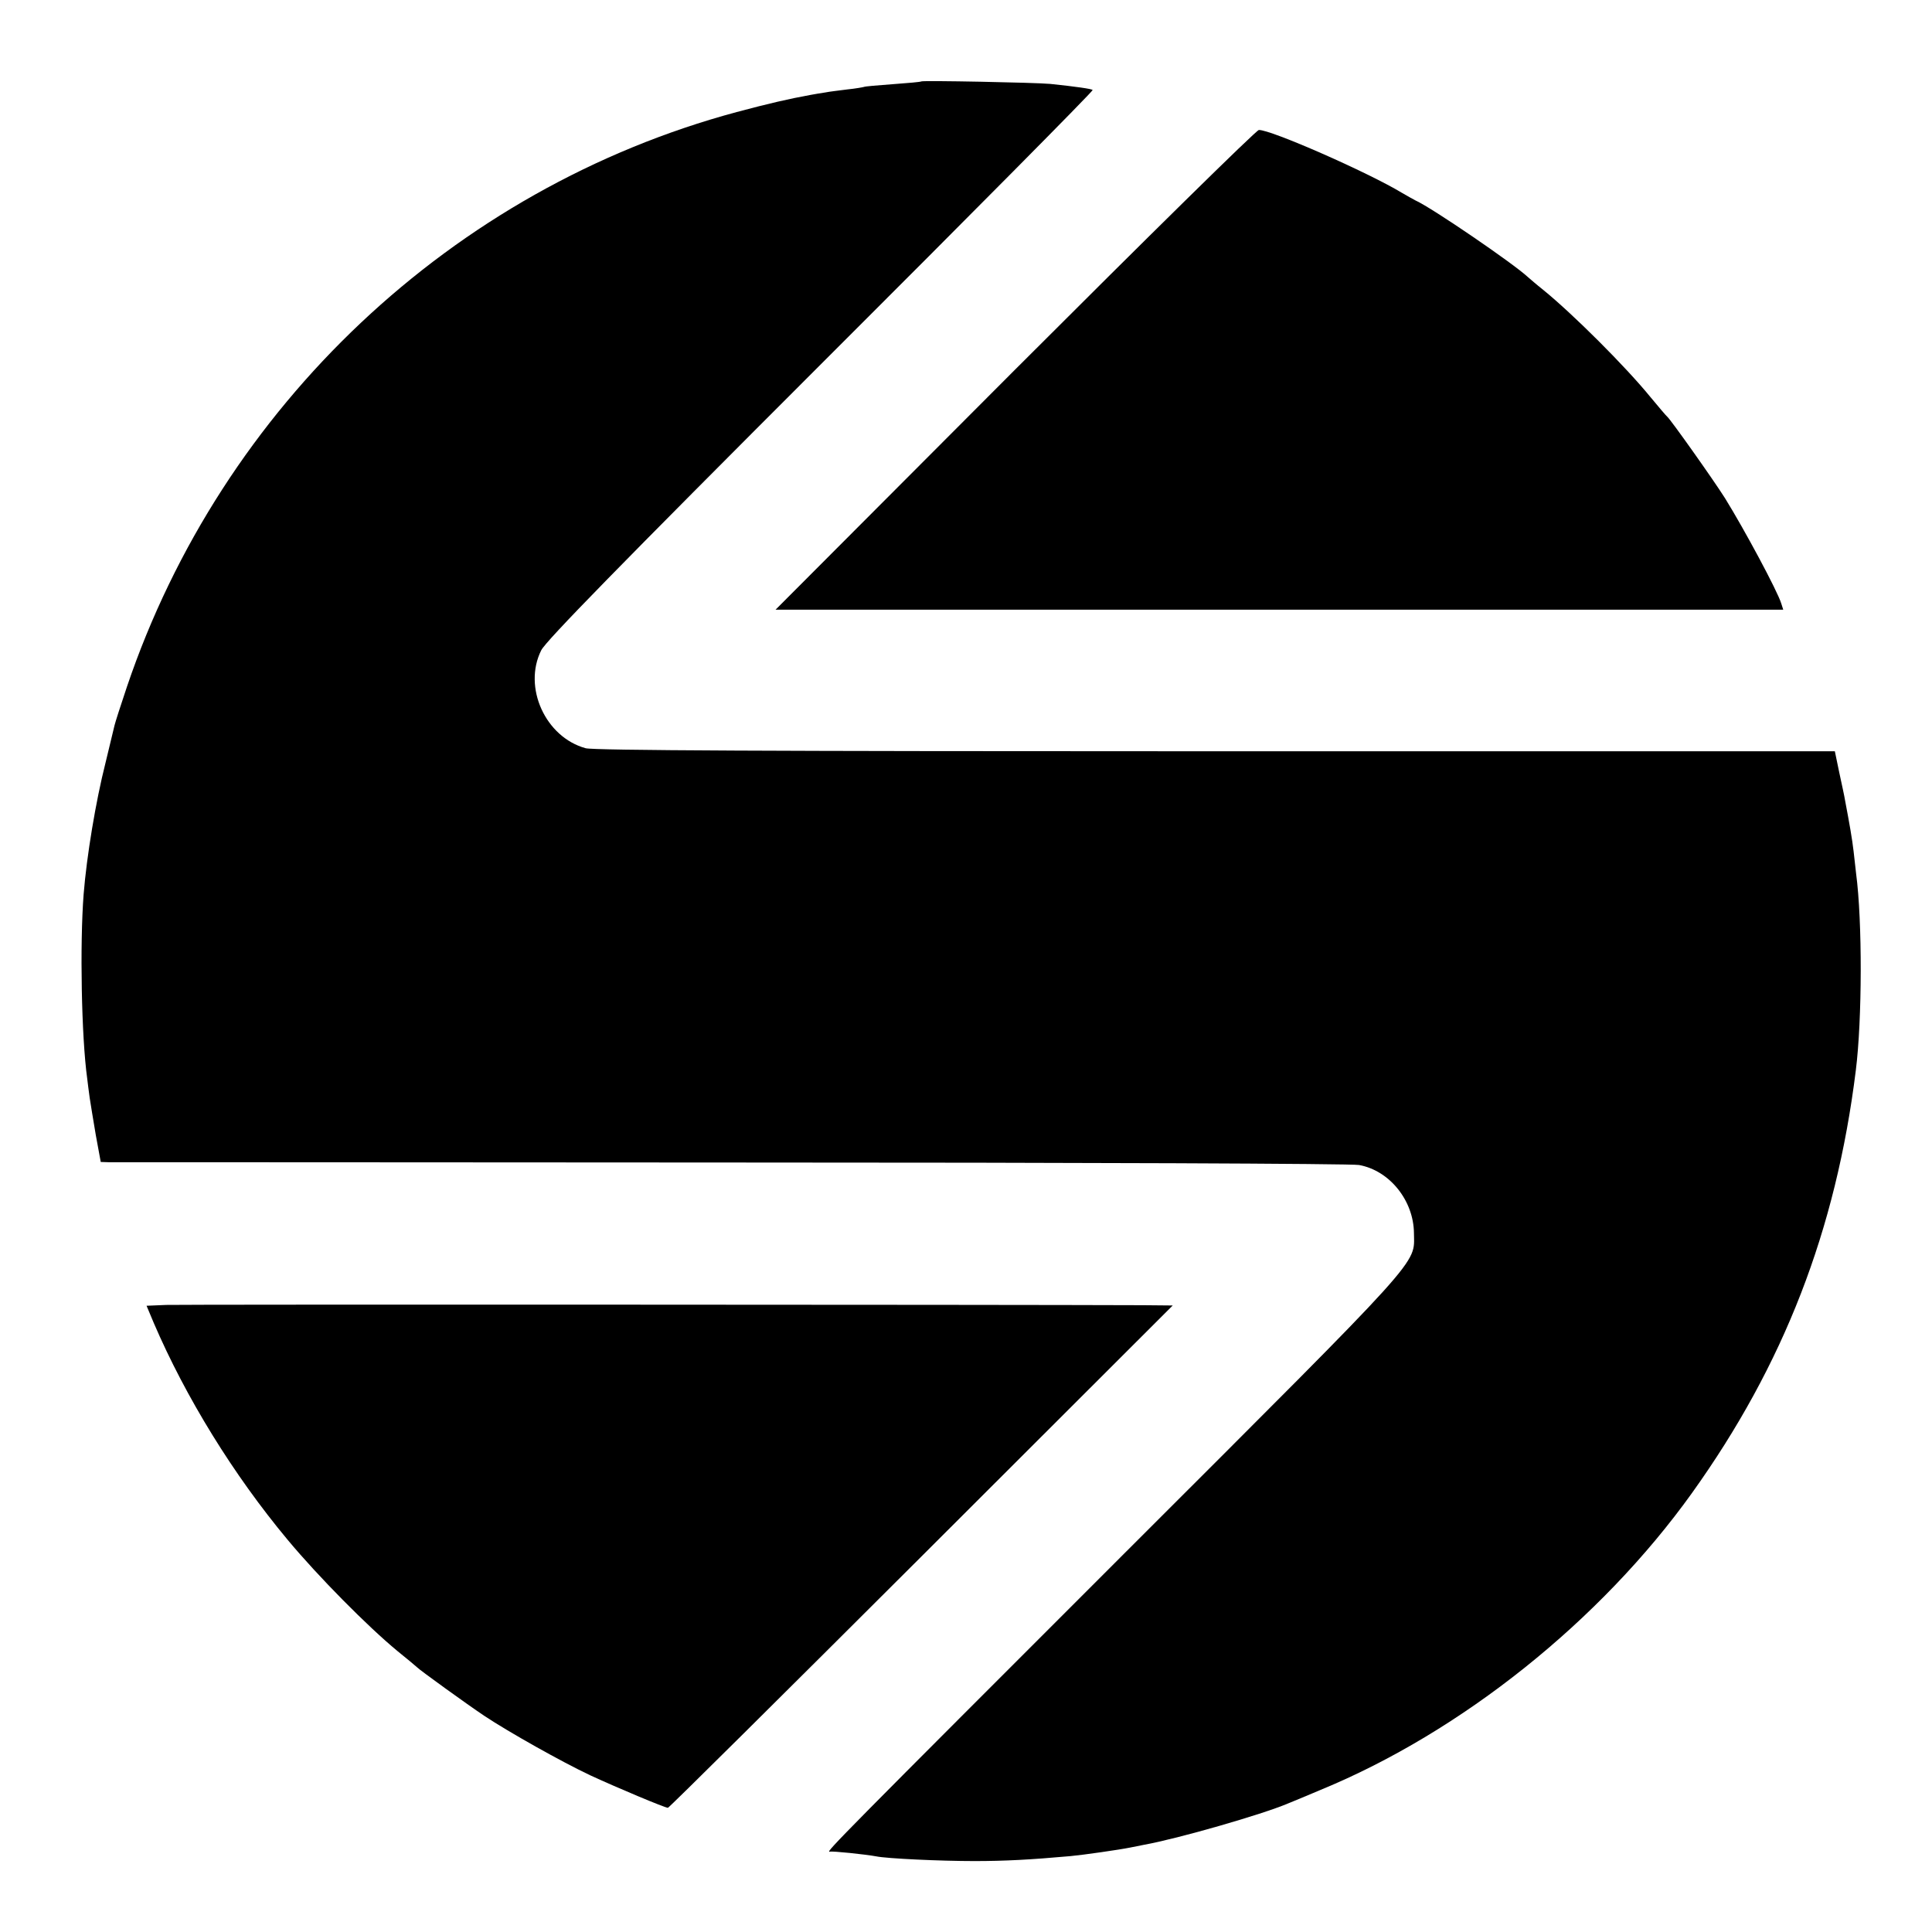
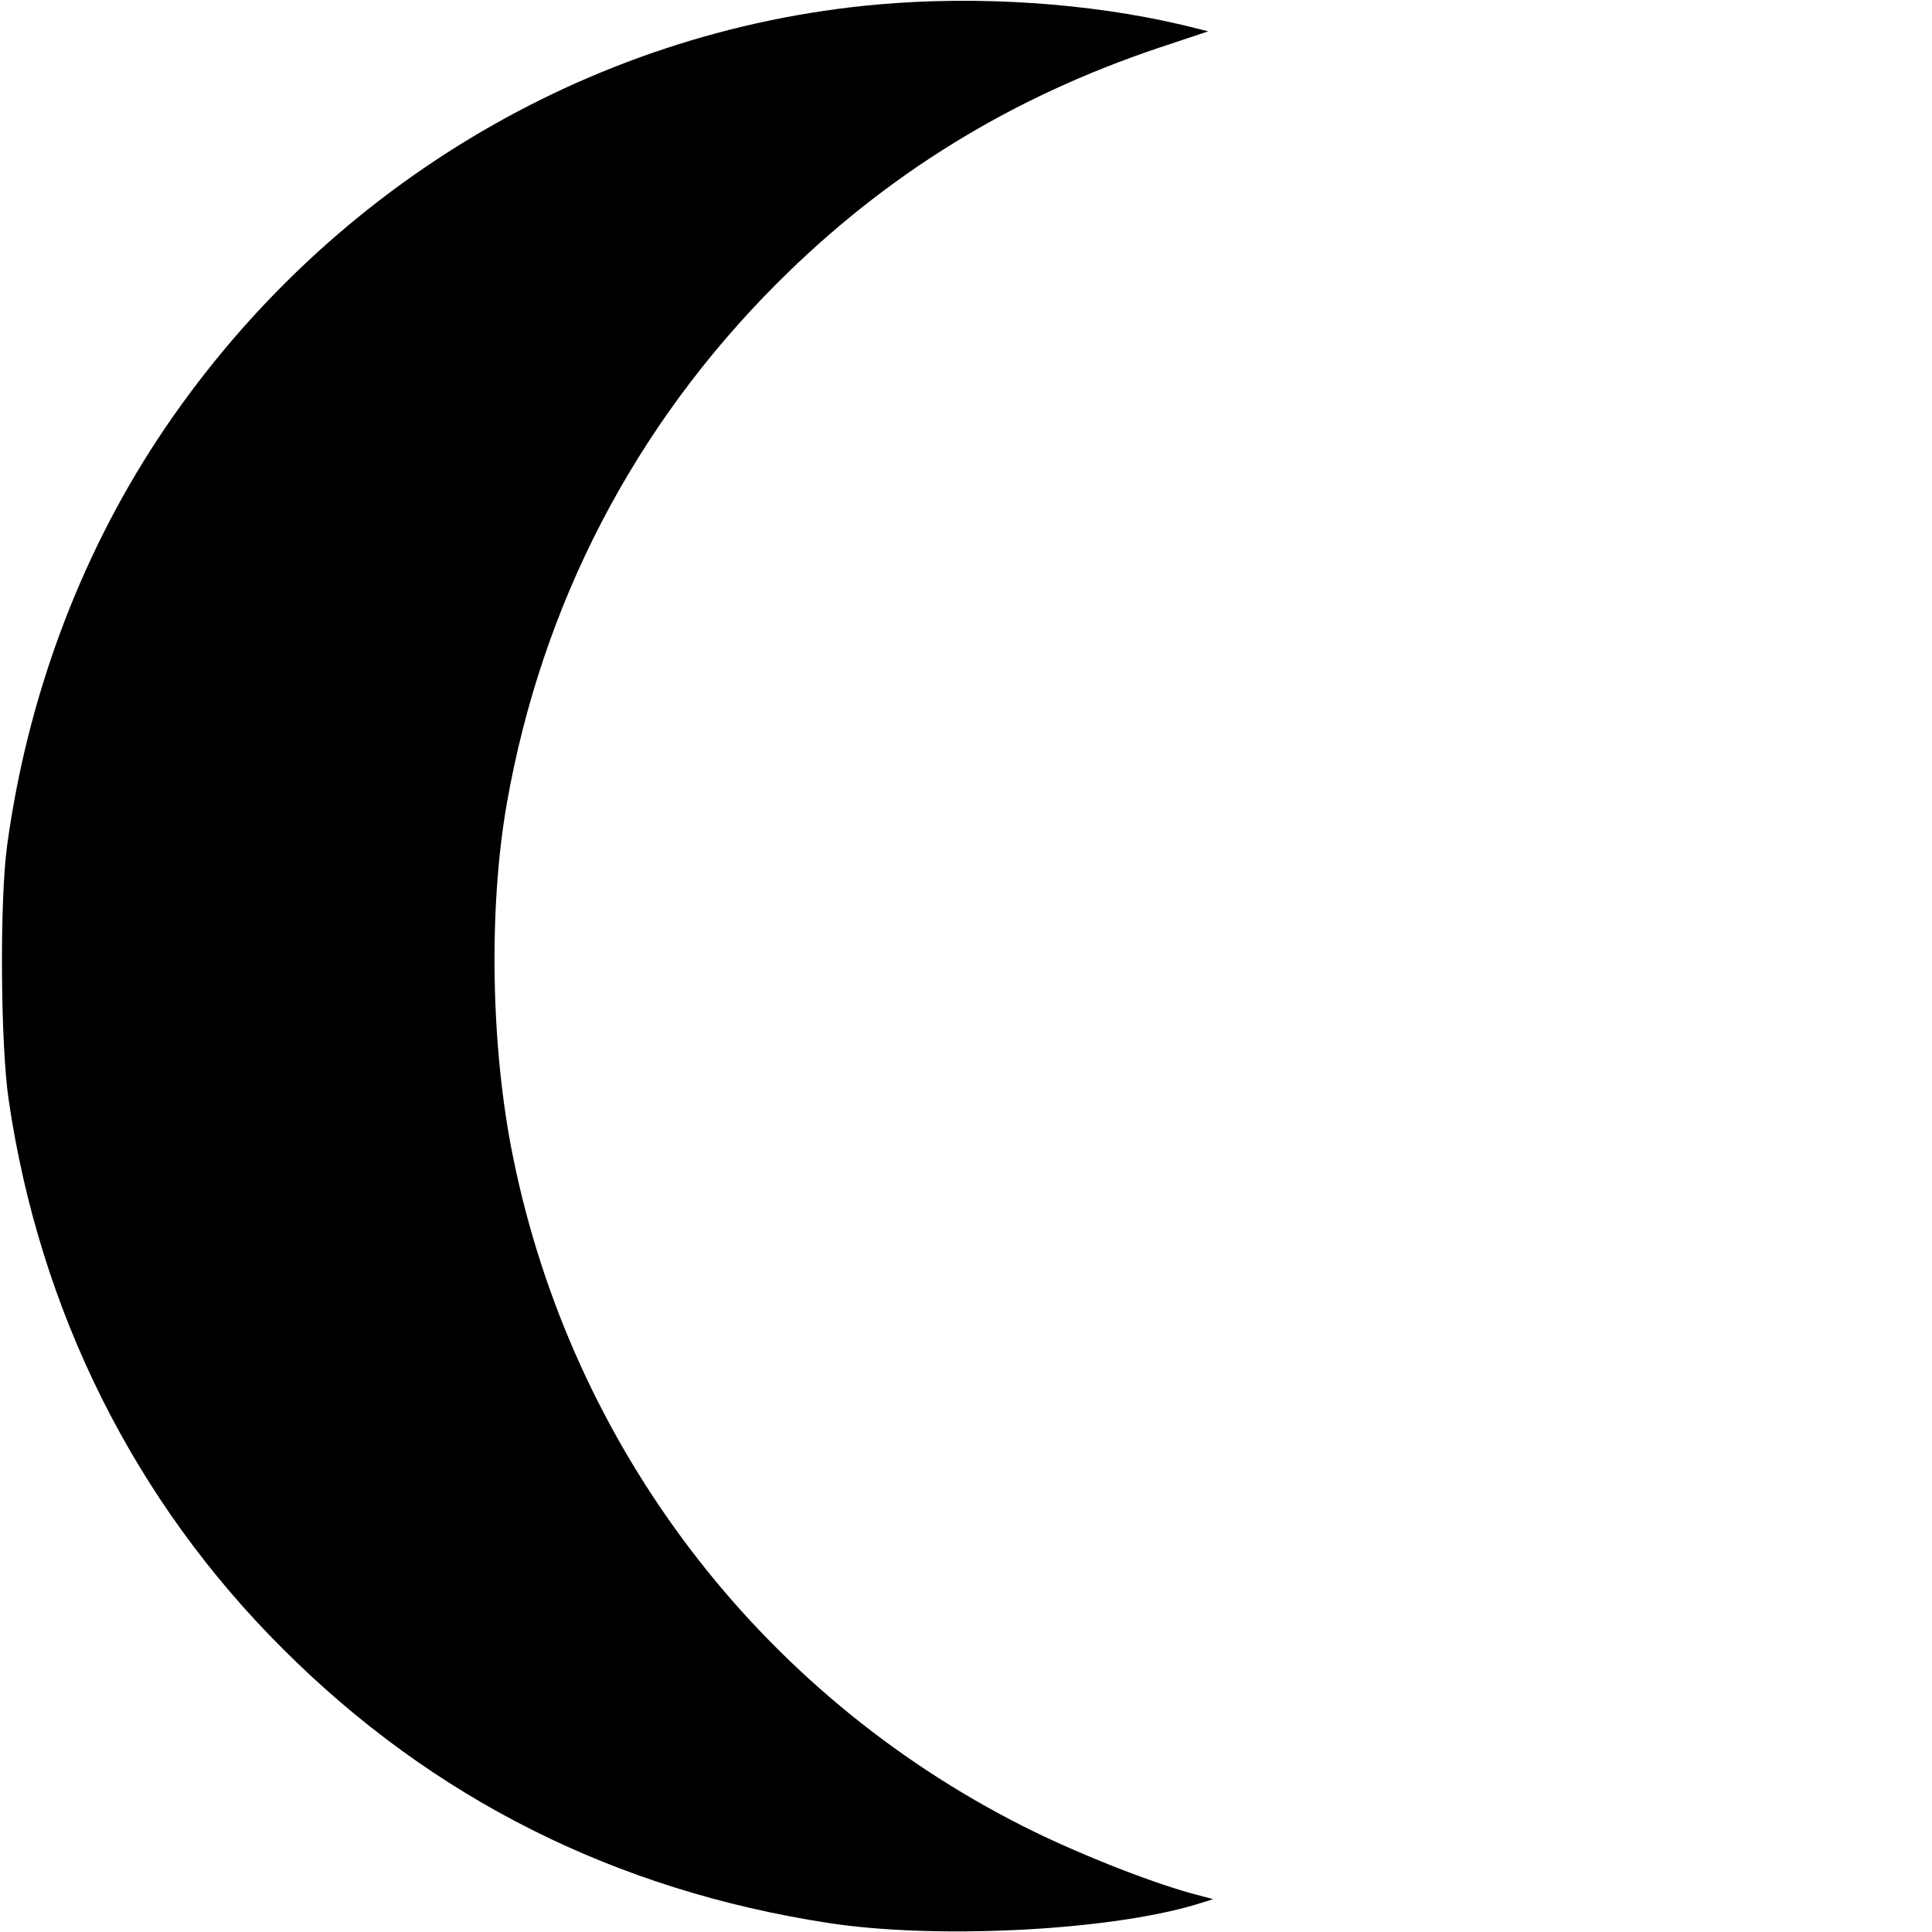
- <svg xmlns="http://www.w3.org/2000/svg" version="1.0" width="933.333" height="933.333" viewBox="0 0 700 700">
-   <path d="M333.8 29.5c-.2.2-4.8.6-10.3 1-5.5.4-10.2.8-10.5 1-.3.1-3 .6-6 .9-3 .4-6.6.8-8 1.1-1.4.2-3.8.6-5.4.9-7.7 1.4-15.1 3.1-26.7 6.2C164 68.3 80.4 147.1 46 248.8c-2.3 6.8-4.3 13.1-4.5 14-.2.9-1.7 7.1-3.3 13.7-3.5 13.8-6.8 33.7-7.9 47.5-1.4 18.1-.8 51.7 1.3 66.8.2 1.7.6 4.9.9 7 .3 2 1.3 8.1 2.2 13.4l1.8 9.8 3 .1c1.6 0 103.1 0 225.5.1 127 0 224.6.4 227.4.9 11.1 2 19.8 12.9 19.9 24.7.1 11.6 4.8 6.4-104.5 115.6-102.4 102.4-108.9 108.9-107.2 108.5.9-.3 13.2 1 16.9 1.7 3.9.8 23.2 1.7 35.5 1.7 11.1 0 20.4-.5 34.9-1.8 4.4-.4 17.7-2.3 21.6-3.1 1.1-.2 3.4-.7 5-1 12.3-2.2 42.8-11 52-14.9 1.7-.7 7.1-2.9 12-5 51-21 101.4-61.3 134.5-107.5 33.3-46.5 52.2-95.2 59.4-153.2 2.3-18.3 2.4-54 .1-71.3-.2-1.7-.6-5.3-.9-8-.5-4.4-1.5-10.1-3.1-18.5-.2-1.4-1.2-5.9-2.1-10.1l-1.6-7.7H440.6c-162.4 0-225.3-.3-228.4-1.1-14.6-4-22.8-22.1-16.1-35.5 1.8-3.5 28.4-30.7 101.3-103.6 54.5-54.4 98.8-99.1 98.5-99.4-.4-.4-5.8-1.2-15.4-2.2-5.3-.5-46.2-1.3-46.7-.9z" />
-   <path d="M367.7 134 281 220.9h365.1l-.7-2.2c-1.4-4.6-13.4-26.9-20.4-38.2-4.3-6.8-19.7-28.5-20.9-29.5-.4-.3-3-3.4-6-7-9.2-11.3-28.4-30.4-39-39-2.4-1.9-4.8-4-5.5-4.6-5.1-4.8-34.8-25.1-40.6-27.7-.8-.4-3.1-1.7-5-2.8-12.2-7.4-47.7-23-51.9-22.8-.9 0-40.6 39.1-88.4 86.9zM60.3 472.8l-7.2.3 2.6 6.2c11.6 27 28.9 55.1 48.6 78.7 11 13.2 28.9 31.3 39.7 40.2 3.6 2.9 6.7 5.5 7 5.8.9 1 18.5 13.7 24.5 17.7 8.7 5.8 28.1 16.7 38.3 21.5 9.5 4.4 27.1 11.8 28.2 11.8.4 0 41.7-41 91.8-91l91.1-91-10.7-.1c-47.3-.2-348.3-.3-353.9-.1z" />
+ <svg xmlns="http://www.w3.org/2000/svg" version="1.0" width="682.667" height="682.667" viewBox="0 0 512 512">
+   <path d="M232.5 1.2c-77 6.9-147.4 49.4-190.8 115.3C21 148 7.2 185.1 1.9 224c-2 14.3-1.8 52.6.4 67.5C10.5 347.4 35.6 397.8 75 437c39.6 39.6 88 63.9 144.5 72.6 28.4 4.4 74.2 2.1 97.5-4.9l4.5-1.4-6-1.6c-12.1-3.4-31.3-11.1-44.5-17.8-69.8-35.3-119.4-100.4-135-177.1-5.9-28.8-6.6-65.7-1.7-93.8 9.3-52.9 33.8-100.1 71.7-138 28.8-28.8 61.9-49.2 101.3-62.4l12.9-4.3-6.9-1.7c-24.6-5.8-54-7.8-80.8-5.4z" />
</svg>
